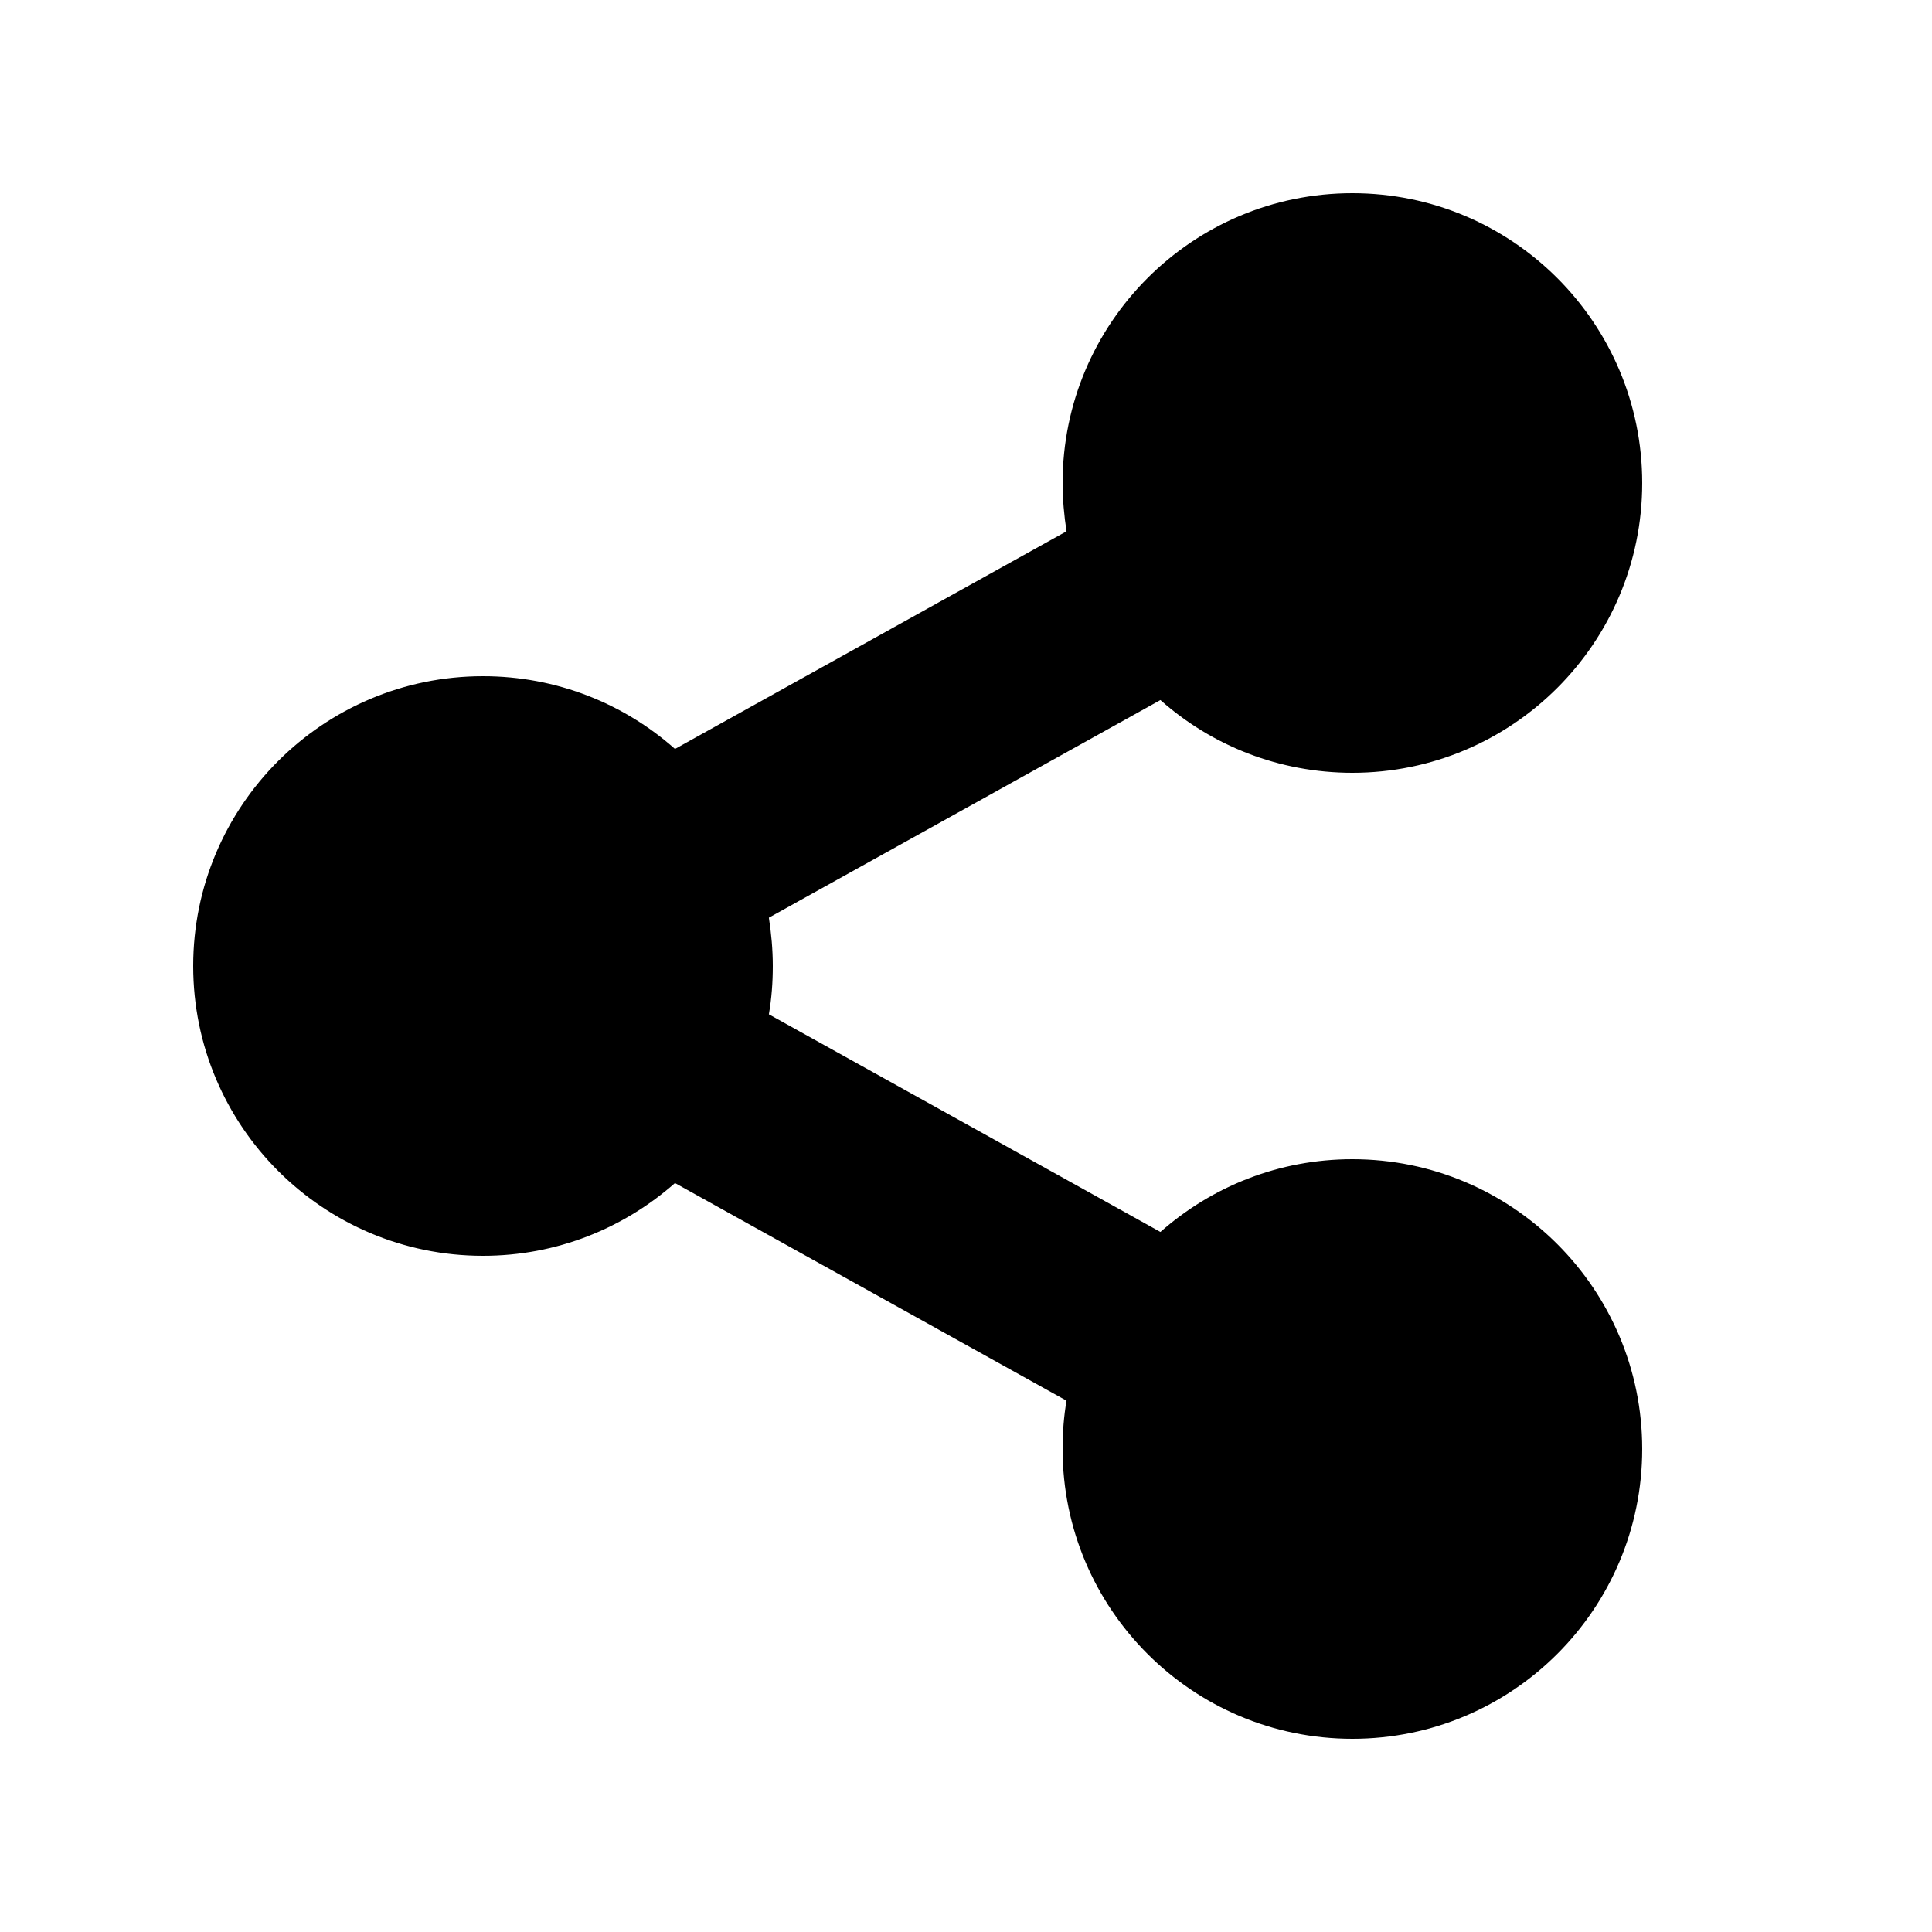
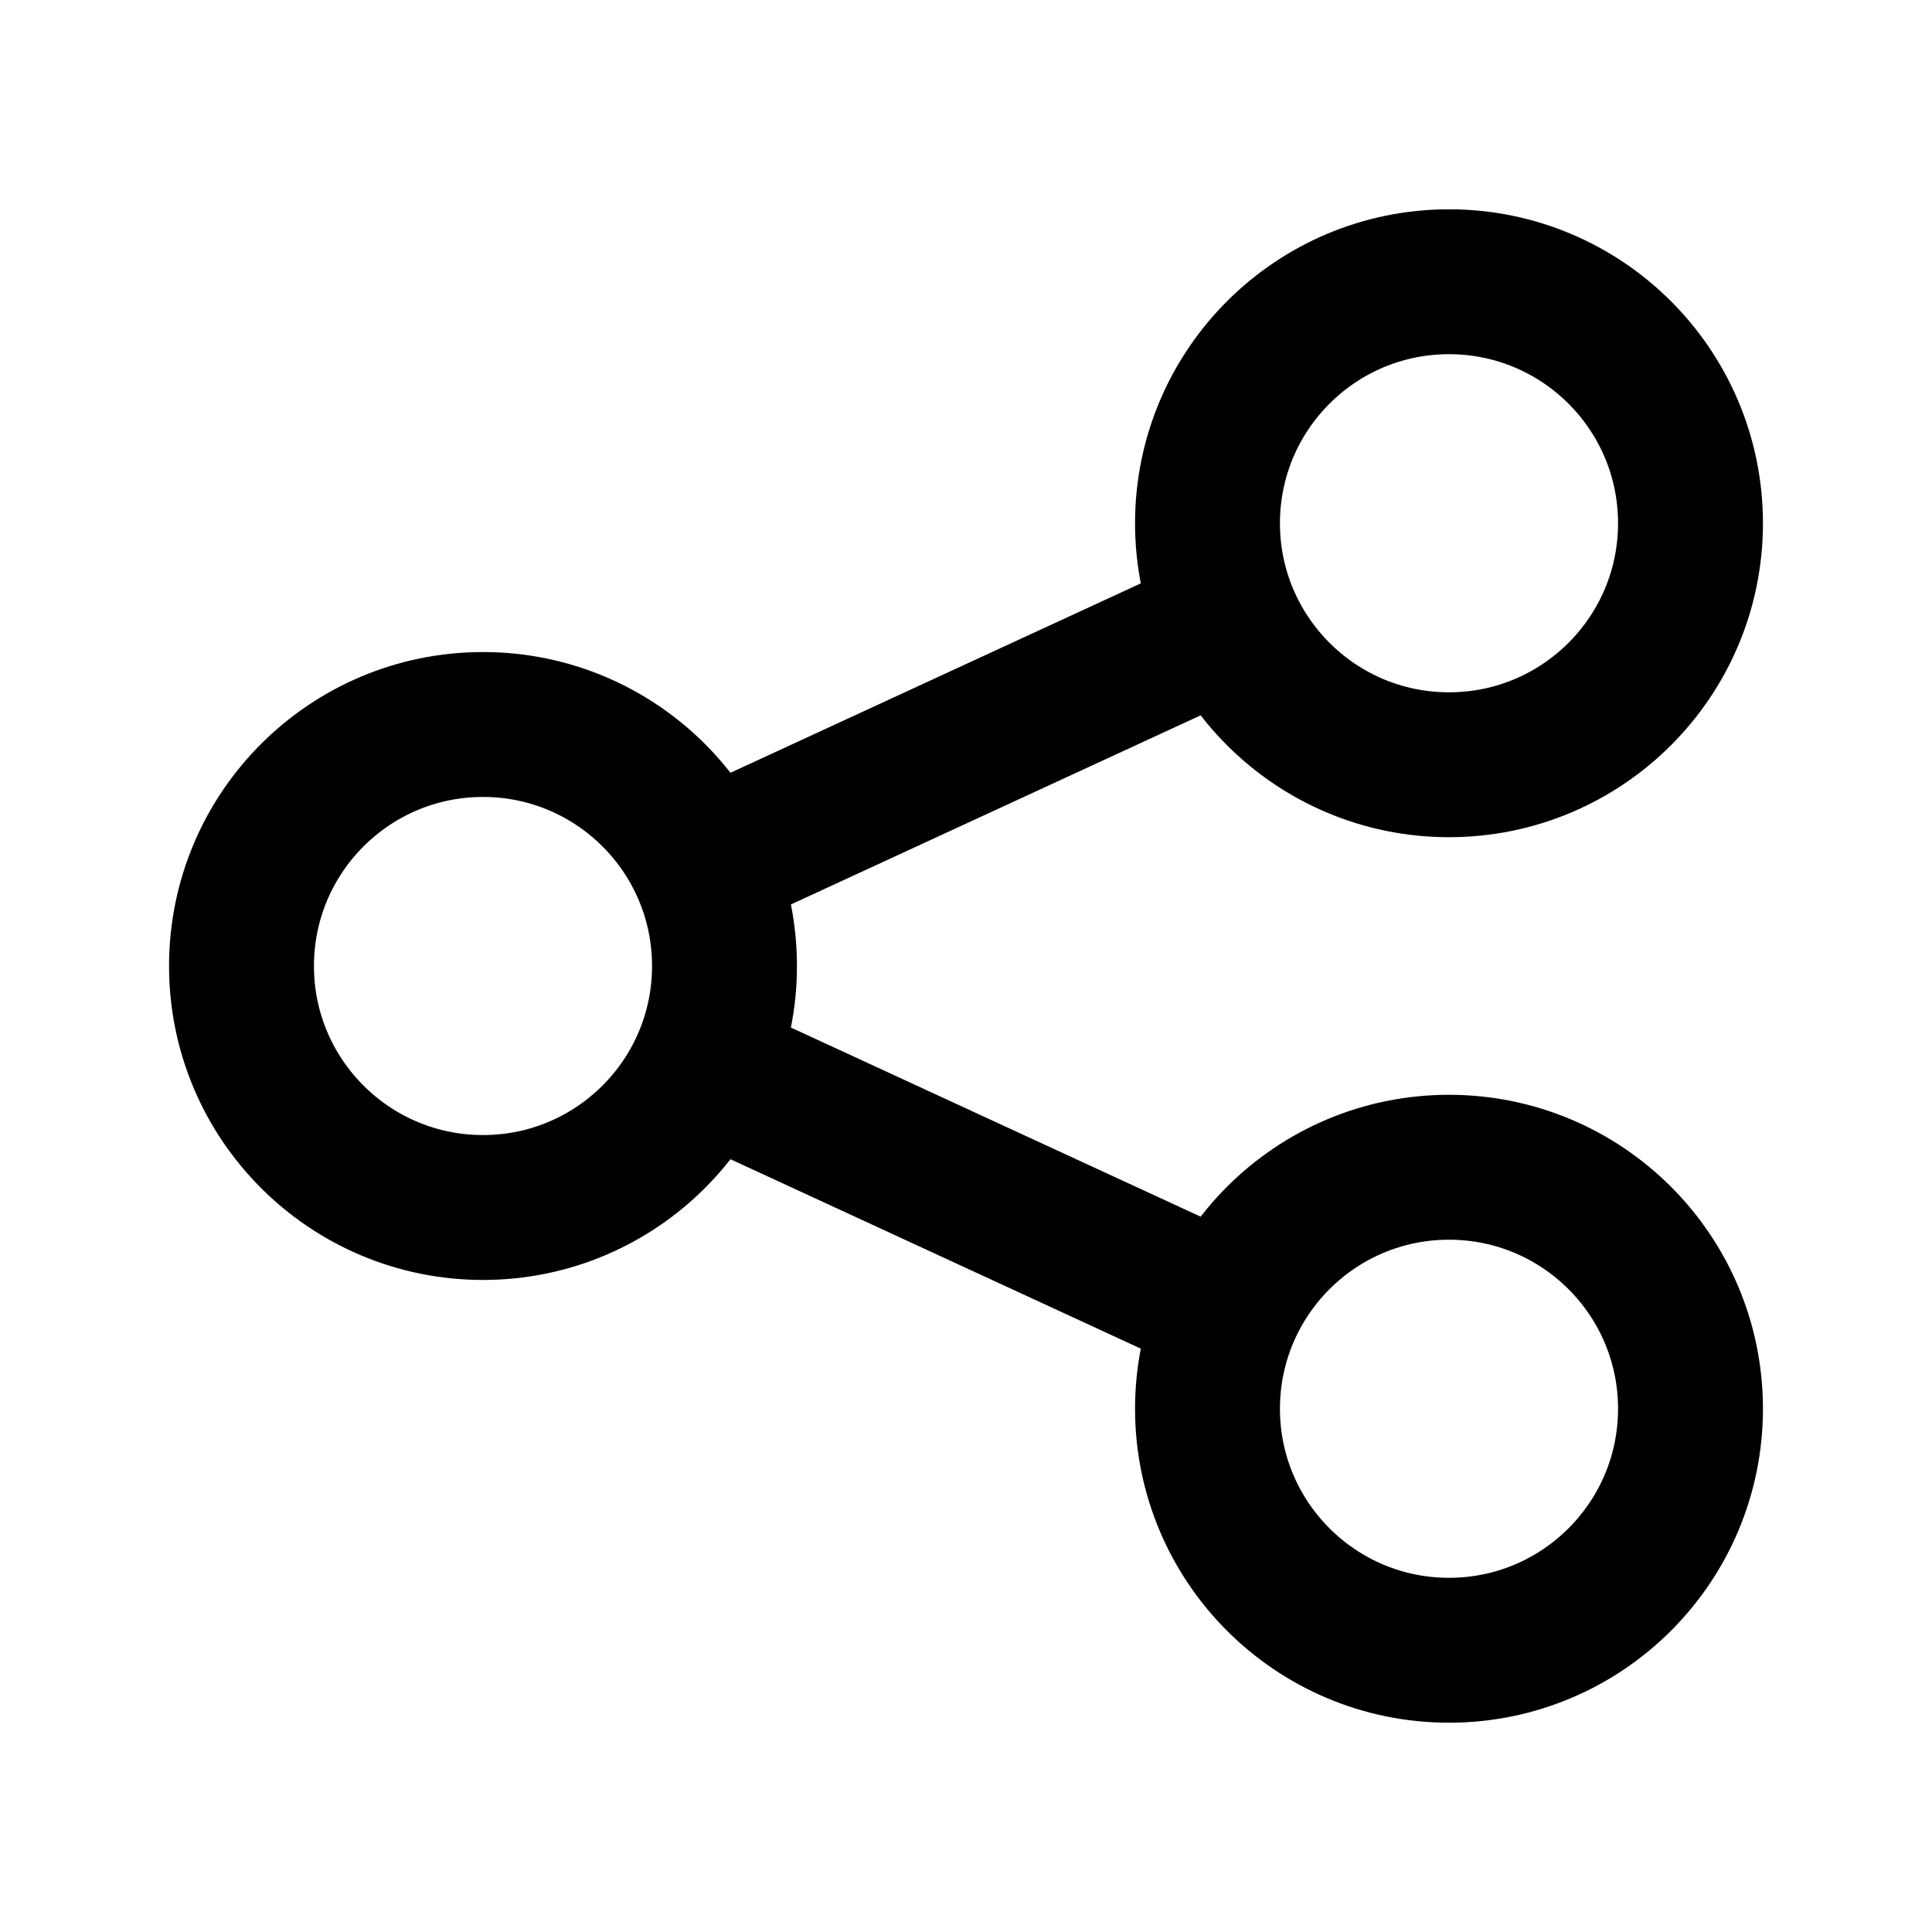
- <svg xmlns="http://www.w3.org/2000/svg" viewBox="0 0 640 640">
-   <path d="M448 256C501 256 544 213 544 160C544 107 501 64 448 64C395 64 352 107 352 160C352 165.4 352.5 170.8 353.3 176L223.6 248.1C206.7 233.1 184.4 224 160 224C107 224 64 267 64 320C64 373 107 416 160 416C184.4 416 206.6 406.9 223.6 391.9L353.3 464C352.4 469.2 352 474.5 352 480C352 533 395 576 448 576C501 576 544 533 544 480C544 427 501 384 448 384C423.6 384 401.4 393.1 384.4 408.1L254.7 336C255.6 330.8 256 325.5 256 320C256 314.5 255.5 309.2 254.7 304L384.4 231.9C401.3 246.9 423.6 256 448 256z" />
+ <svg xmlns="http://www.w3.org/2000/svg" viewBox="0 0 24 24">
+   <path fill="none" stroke="currentColor" stroke-width="1.8" d="M21 6.5a3 3 0 1 1-6 0a3 3 0 0 1 6 0ZM9 12a3 3 0 1 1-6 0a3 3 0 0 1 6 0Zm12 5.5a3 3 0 1 1-6 0a3 3 0 0 1 6 0ZM8.729 10.75l6.5-3m-6.5 5.5l6.5 3" />
</svg>
